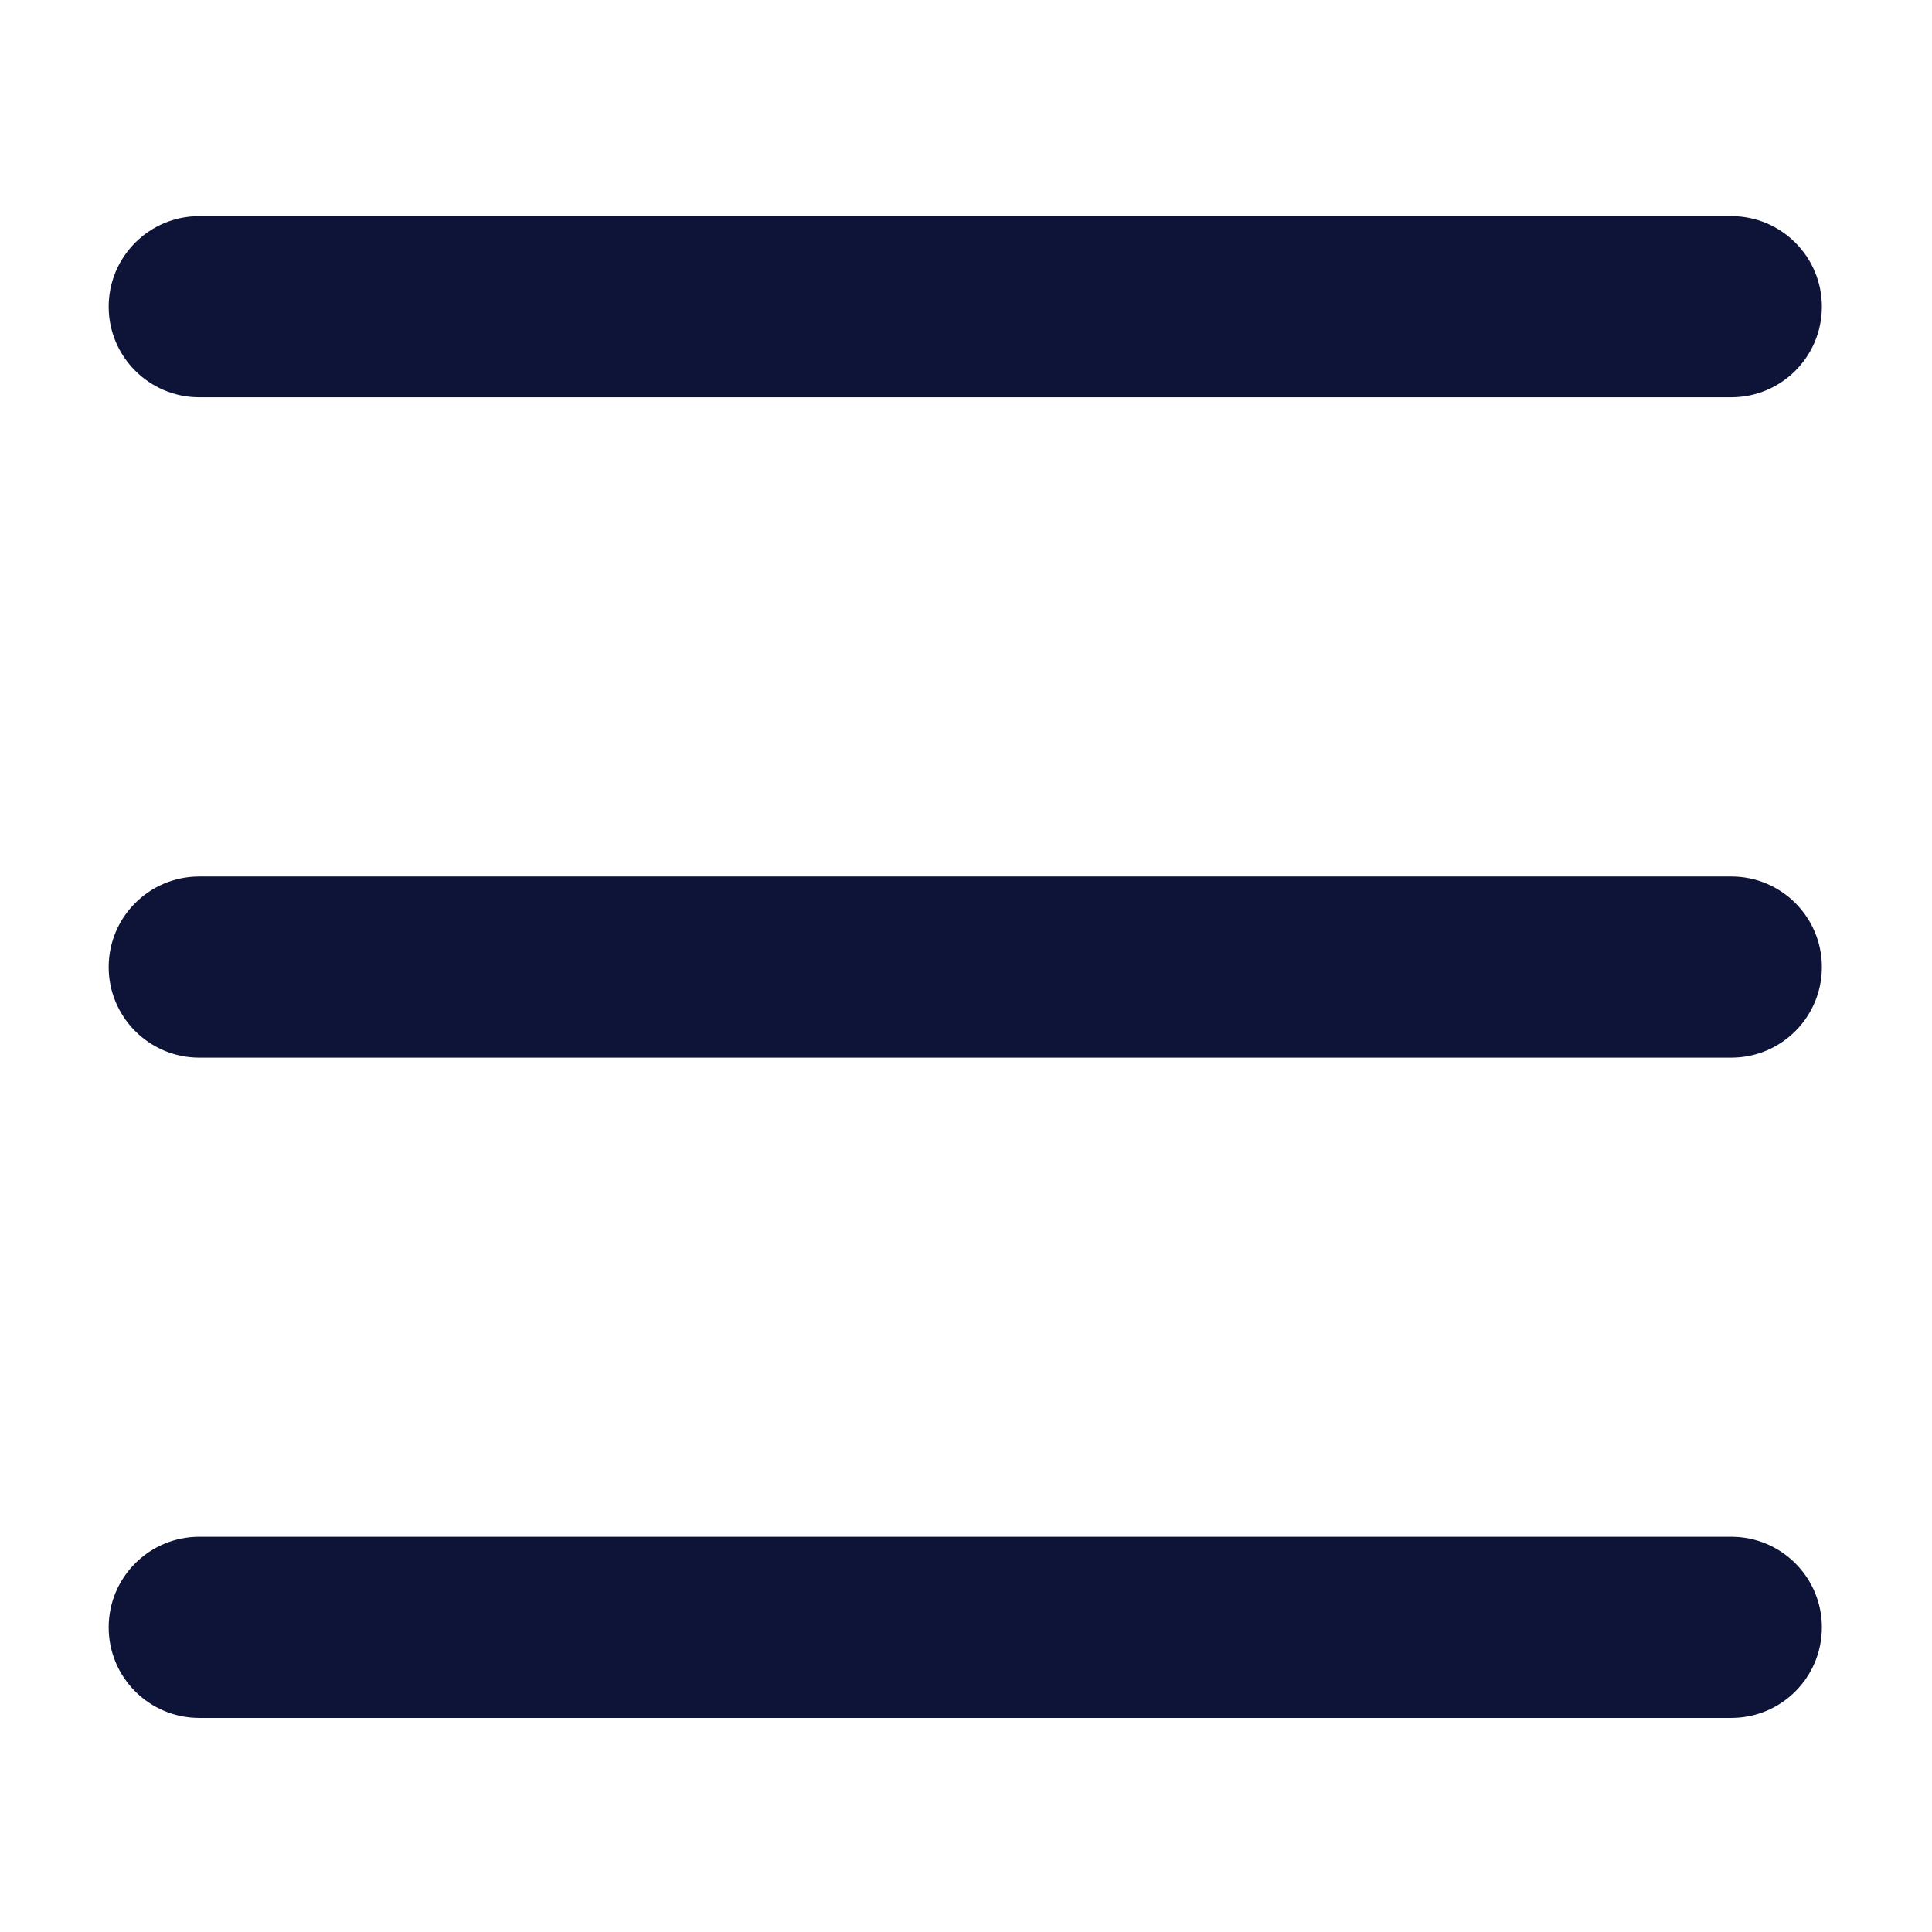
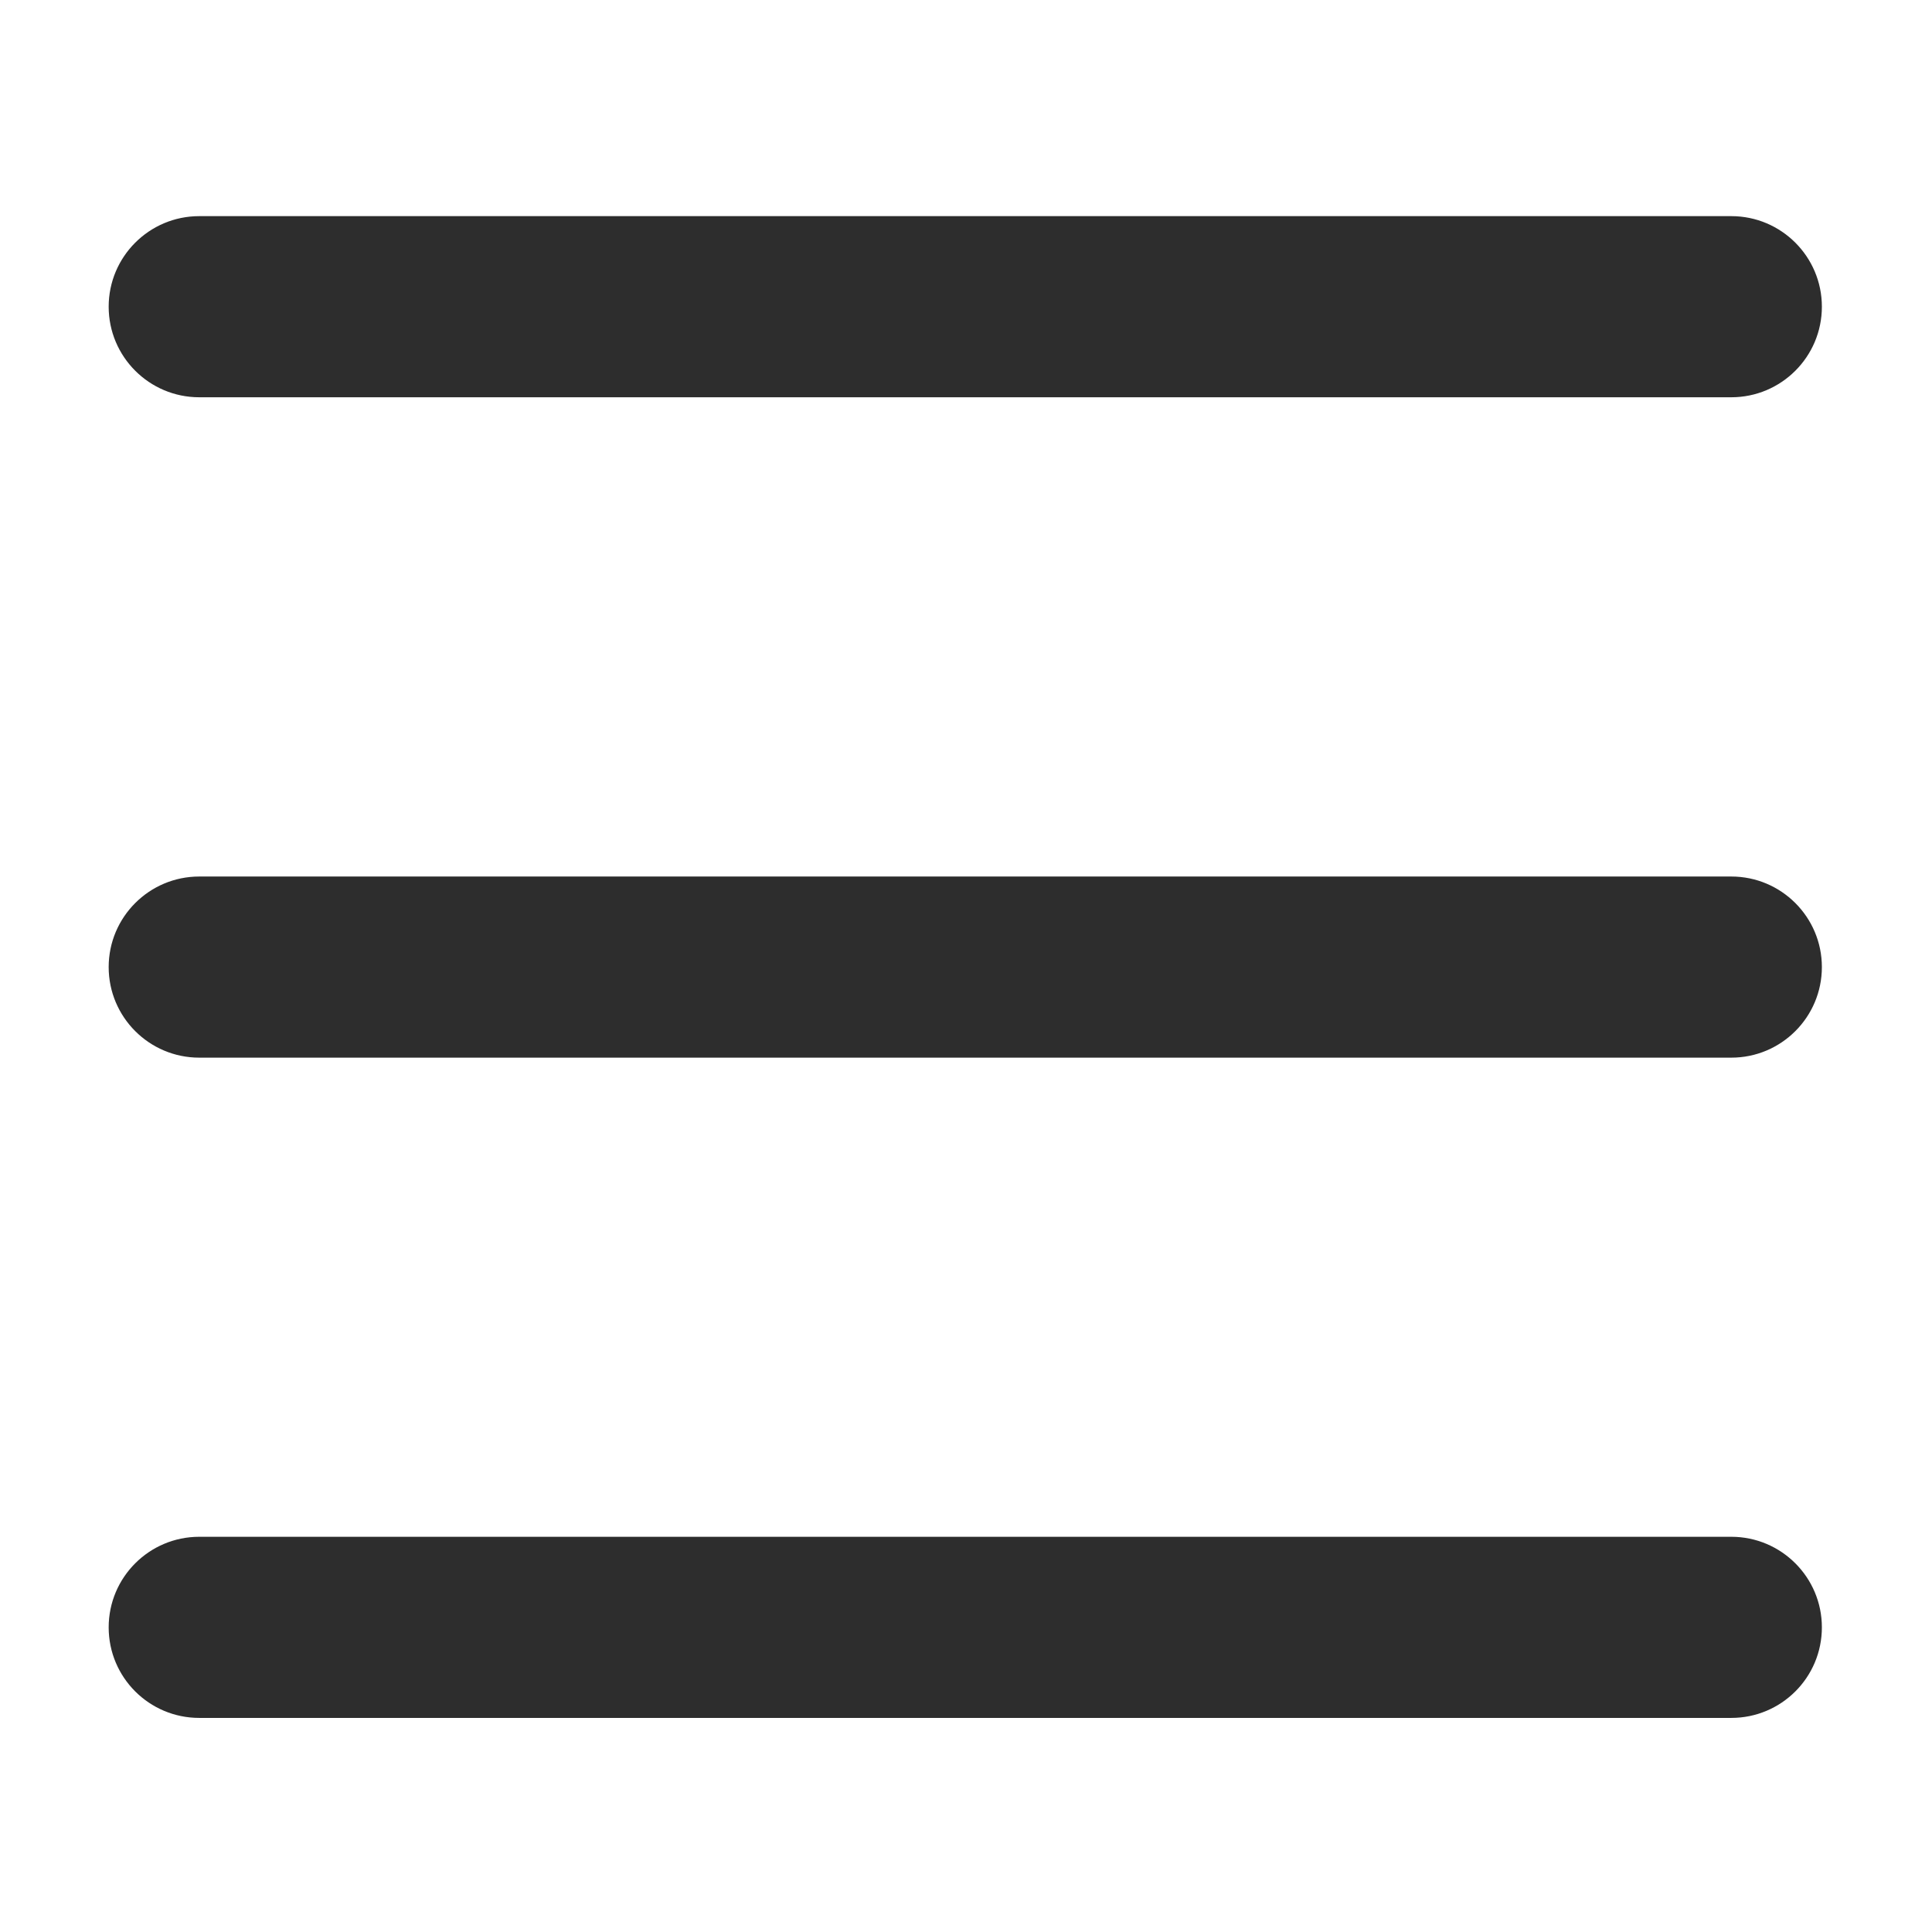
<svg xmlns="http://www.w3.org/2000/svg" width="16" height="16" viewBox="0 0 16 16" fill="none">
-   <path fill-rule="evenodd" clip-rule="evenodd" d="M0.9 2.54C0.9 2.126 1.236 1.79 1.65 1.79H14.338C14.752 1.79 15.088 2.126 15.088 2.54C15.088 2.954 14.752 3.29 14.338 3.29H1.65C1.236 3.29 0.9 2.954 0.9 2.54ZM0.9 13.477C0.9 13.063 1.236 12.727 1.65 12.727H14.338C14.752 12.727 15.088 13.063 15.088 13.477C15.088 13.892 14.752 14.227 14.338 14.227H1.65C1.236 14.227 0.9 13.892 0.9 13.477ZM1.65 7.259C1.236 7.259 0.9 7.595 0.9 8.009C0.9 8.423 1.236 8.759 1.65 8.759H14.338C14.752 8.759 15.088 8.423 15.088 8.009C15.088 7.595 14.752 7.259 14.338 7.259H1.65Z" fill="#0E1438" />
+   <path fill-rule="evenodd" clip-rule="evenodd" d="M0.9 2.54C0.9 2.126 1.236 1.79 1.65 1.79H14.338C14.752 1.79 15.088 2.126 15.088 2.54C15.088 2.954 14.752 3.29 14.338 3.29H1.65C1.236 3.29 0.9 2.954 0.9 2.54ZM0.9 13.477C0.9 13.063 1.236 12.727 1.65 12.727H14.338C14.752 12.727 15.088 13.063 15.088 13.477C15.088 13.892 14.752 14.227 14.338 14.227H1.65C1.236 14.227 0.9 13.892 0.9 13.477ZM1.65 7.259C1.236 7.259 0.9 7.595 0.9 8.009C0.9 8.423 1.236 8.759 1.65 8.759H14.338C14.752 8.759 15.088 8.423 15.088 8.009C15.088 7.595 14.752 7.259 14.338 7.259H1.65Z" fill="#2D2D2D" />
</svg>
